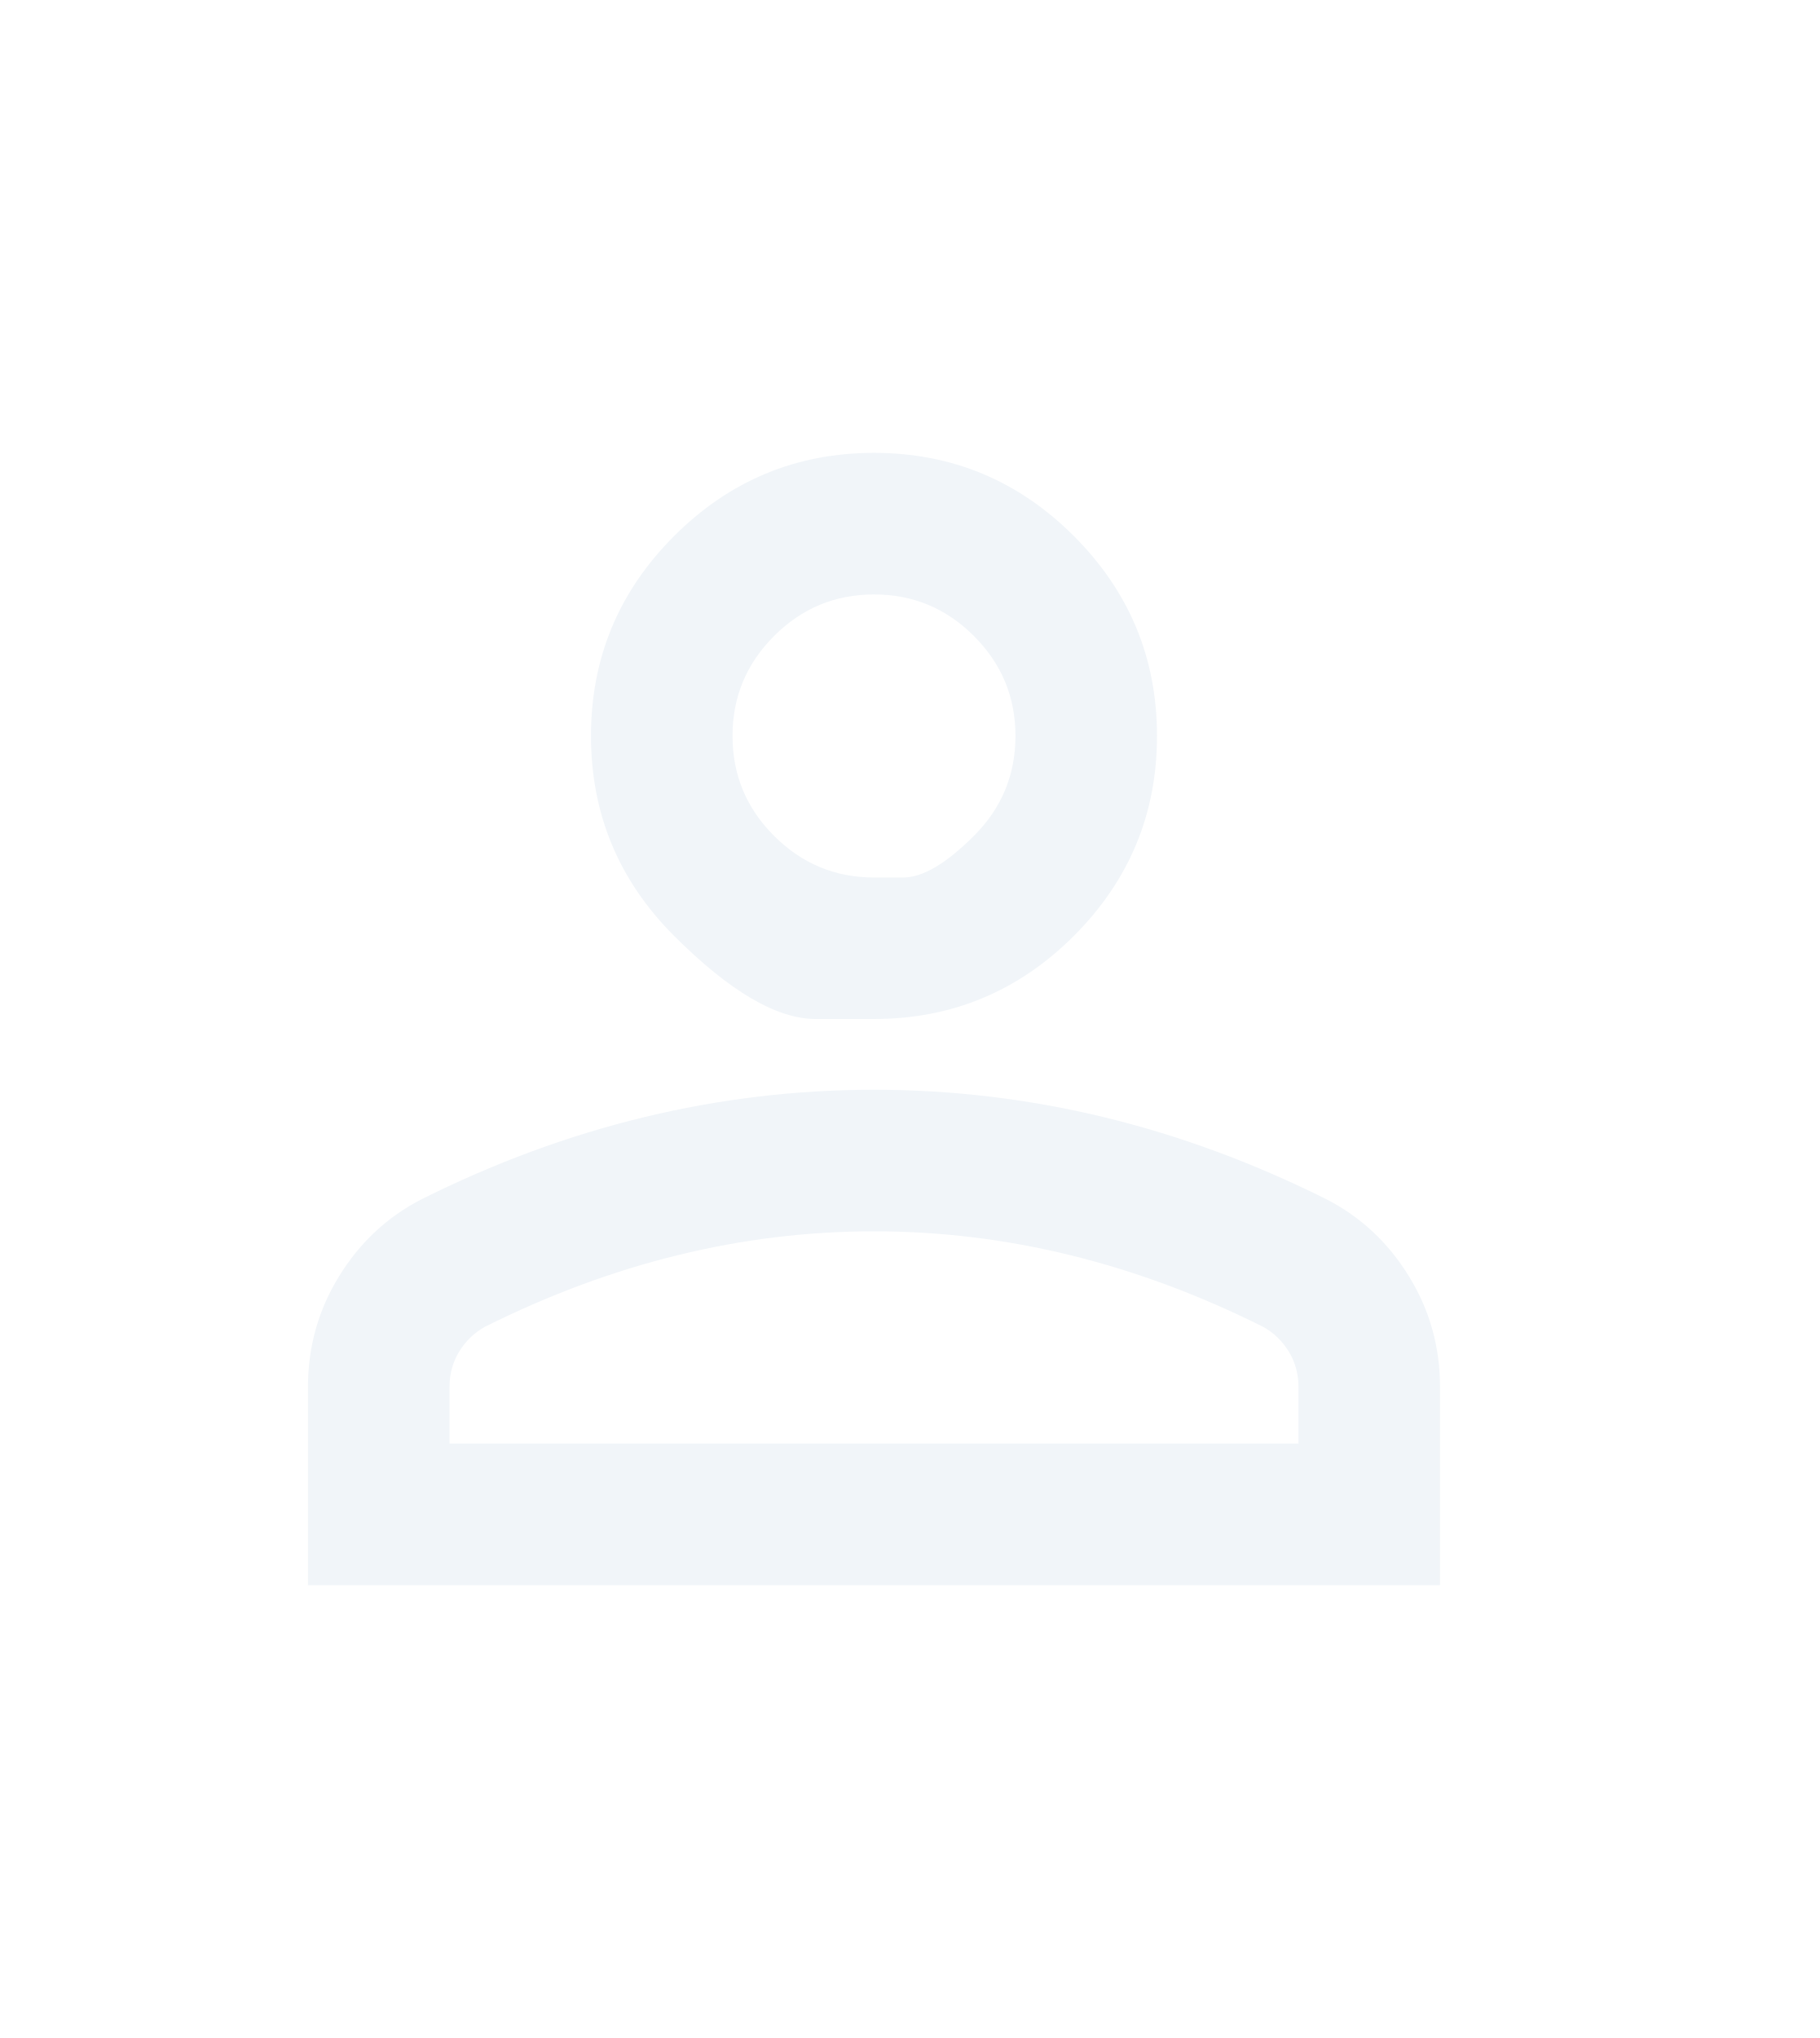
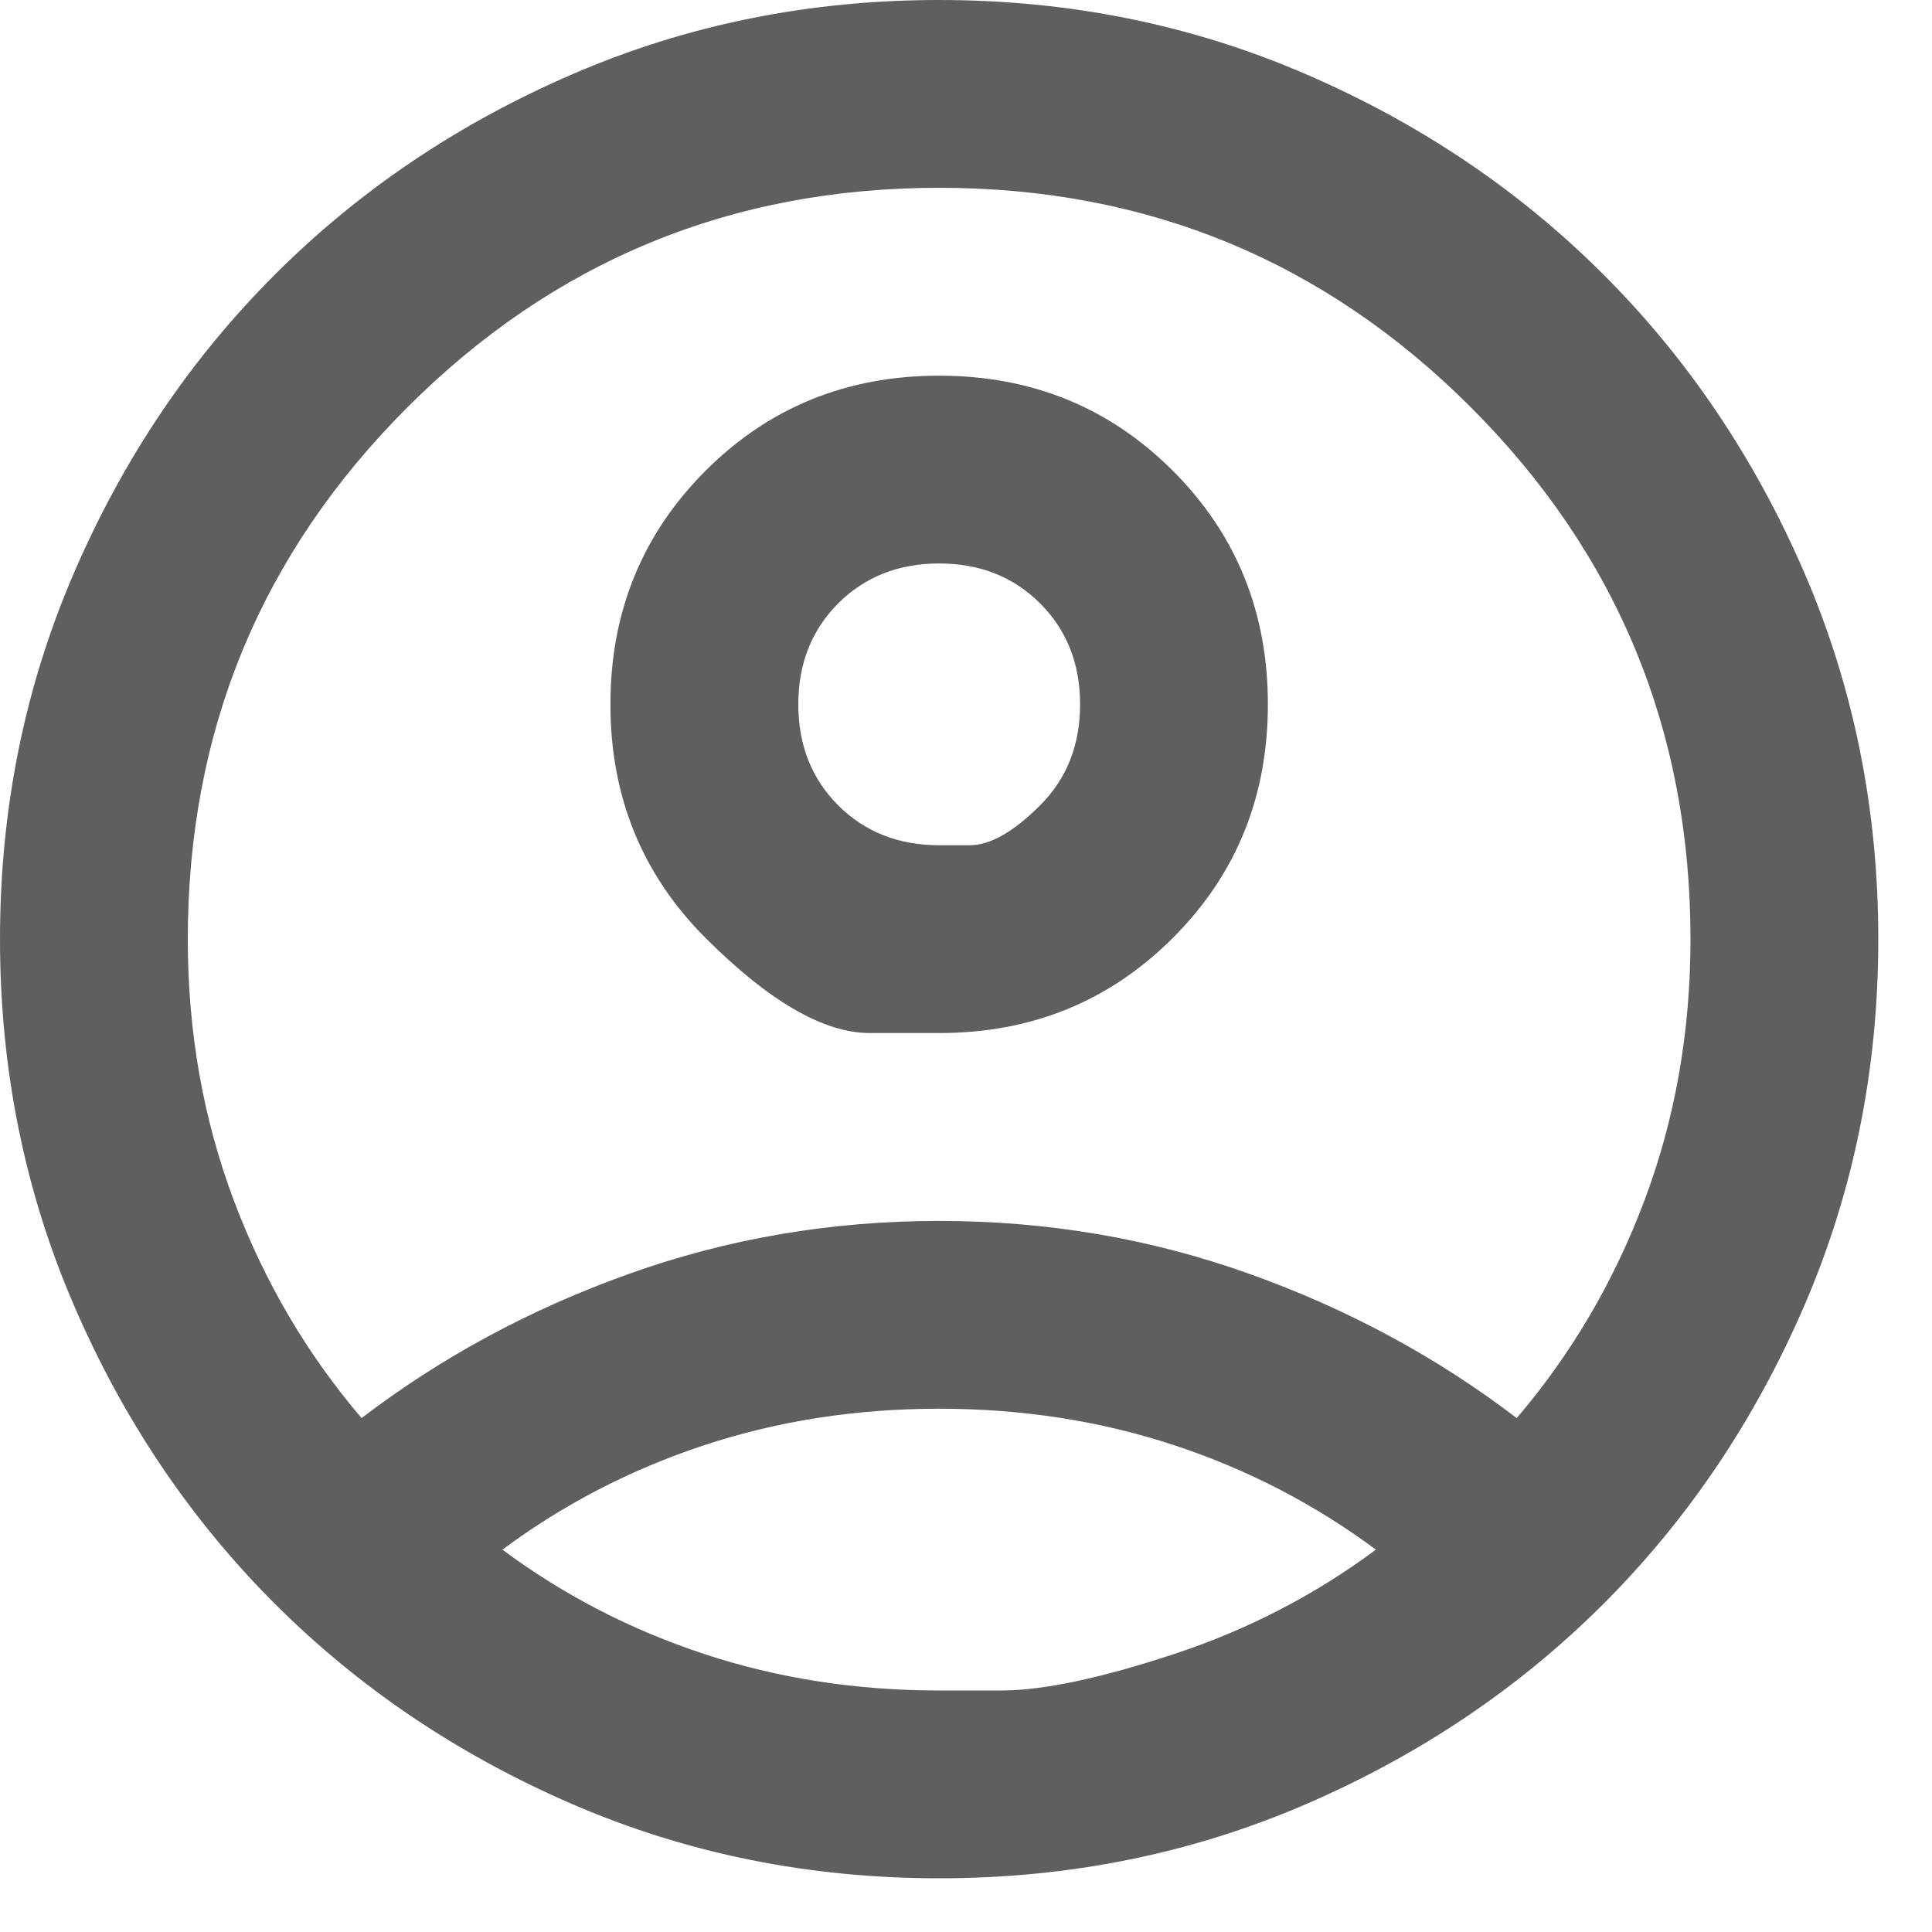
- <svg xmlns="http://www.w3.org/2000/svg" width="25" height="28" viewBox="0 0 25 28" fill="none">
-   <path d="M12.01 14C12.01 14 11.743 14 11.208 14C10.673 14 10.025 13.619 9.263 12.858C8.502 12.096 8.121 11.181 8.121 10.111C8.121 9.042 8.502 8.126 9.263 7.365C10.025 6.603 10.941 6.222 12.01 6.222C13.079 6.222 13.995 6.603 14.757 7.365C15.518 8.126 15.899 9.042 15.899 10.111C15.899 11.181 15.518 12.096 14.757 12.858C13.995 13.619 13.079 14 12.01 14ZM4.232 21.778V19.055C4.232 18.505 4.374 17.998 4.658 17.537C4.941 17.075 5.318 16.722 5.788 16.479C6.792 15.977 7.813 15.6 8.85 15.349C9.887 15.098 10.941 14.972 12.01 14.972C13.079 14.972 14.133 15.098 15.17 15.349C16.207 15.6 17.227 15.977 18.232 16.479C18.702 16.722 19.079 17.075 19.362 17.537C19.646 17.998 19.788 18.505 19.788 19.055V21.778H4.232ZM6.177 19.833H17.843V19.055C17.843 18.877 17.799 18.715 17.71 18.569C17.62 18.424 17.503 18.31 17.357 18.229C16.482 17.792 15.599 17.463 14.708 17.245C13.817 17.026 12.917 16.917 12.01 16.917C11.102 16.917 10.203 17.026 9.312 17.245C8.421 17.463 7.538 17.792 6.663 18.229C6.517 18.31 6.399 18.424 6.31 18.569C6.221 18.715 6.177 18.877 6.177 19.055V19.833ZM12.01 12.056C12.01 12.056 12.144 12.056 12.411 12.056C12.678 12.056 13.002 11.865 13.383 11.484C13.764 11.104 13.954 10.646 13.954 10.111C13.954 9.576 13.764 9.119 13.383 8.738C13.002 8.357 12.545 8.167 12.01 8.167C11.475 8.167 11.018 8.357 10.637 8.738C10.256 9.119 10.066 9.576 10.066 10.111C10.066 10.646 10.256 11.104 10.637 11.484C11.018 11.865 11.475 12.056 12.01 12.056Z" fill="#F1F5F9" />
+ <svg xmlns="http://www.w3.org/2000/svg" width="20" height="20" viewBox="0 0 20 20" fill="none">
+   <path d="M3.743 14.68C4.569 14.049 5.493 13.55 6.514 13.186C7.535 12.821 8.604 12.639 9.722 12.639C10.84 12.639 11.91 12.821 12.931 13.186C13.951 13.55 14.875 14.049 15.701 14.68C16.268 14.016 16.71 13.263 17.026 12.42C17.342 11.577 17.5 10.678 17.5 9.722C17.5 7.567 16.742 5.732 15.227 4.217C13.712 2.702 11.877 1.944 9.722 1.944C7.567 1.944 5.732 2.702 4.217 4.217C2.702 5.732 1.944 7.567 1.944 9.722C1.944 10.678 2.102 11.577 2.418 12.42C2.734 13.263 3.176 14.016 3.743 14.68ZM9.722 10.694C9.722 10.694 9.483 10.694 9.005 10.694C8.527 10.694 7.96 10.366 7.304 9.71C6.648 9.054 6.319 8.248 6.319 7.292C6.319 6.336 6.648 5.529 7.304 4.873C7.96 4.217 8.766 3.889 9.722 3.889C10.678 3.889 11.484 4.217 12.141 4.873C12.797 5.529 13.125 6.336 13.125 7.292C13.125 8.248 12.797 9.054 12.141 9.71C11.484 10.366 10.678 10.694 9.722 10.694ZM9.722 19.444C8.377 19.444 7.113 19.189 5.931 18.679C4.748 18.168 3.719 17.476 2.844 16.601C1.969 15.726 1.276 14.697 0.766 13.514C0.255 12.331 0 11.067 0 9.722C0 8.377 0.255 7.113 0.766 5.93C1.276 4.748 1.969 3.719 2.844 2.844C3.719 1.969 4.748 1.276 5.931 0.766C7.113 0.255 8.377 -0 9.722 -0C11.067 -0 12.331 0.255 13.514 0.766C14.697 1.276 15.726 1.969 16.601 2.844C17.476 3.719 18.168 4.748 18.679 5.93C19.189 7.113 19.444 8.377 19.444 9.722C19.444 11.067 19.189 12.331 18.679 13.514C18.168 14.697 17.476 15.726 16.601 16.601C15.726 17.476 14.697 18.168 13.514 18.679C12.331 19.189 11.067 19.444 9.722 19.444ZM9.722 17.5C9.722 17.5 9.937 17.5 10.366 17.5C10.796 17.5 11.391 17.374 12.153 17.123C12.914 16.872 13.611 16.512 14.243 16.042C13.611 15.572 12.914 15.211 12.153 14.96C11.391 14.709 10.581 14.583 9.722 14.583C8.863 14.583 8.053 14.709 7.292 14.96C6.53 15.211 5.833 15.572 5.201 16.042C5.833 16.512 6.53 16.872 7.292 17.123C8.053 17.374 8.863 17.5 9.722 17.5ZM9.722 8.75C9.722 8.75 9.828 8.75 10.038 8.75C10.249 8.75 10.492 8.612 10.767 8.337C11.043 8.061 11.181 7.713 11.181 7.292C11.181 6.87 11.043 6.522 10.767 6.246C10.492 5.971 10.143 5.833 9.722 5.833C9.301 5.833 8.953 5.971 8.677 6.246C8.402 6.522 8.264 6.87 8.264 7.292C8.264 7.713 8.402 8.061 8.677 8.337C8.953 8.612 9.301 8.75 9.722 8.75Z" fill="#1D1B1B" fill-opacity="0.7" />
</svg>
